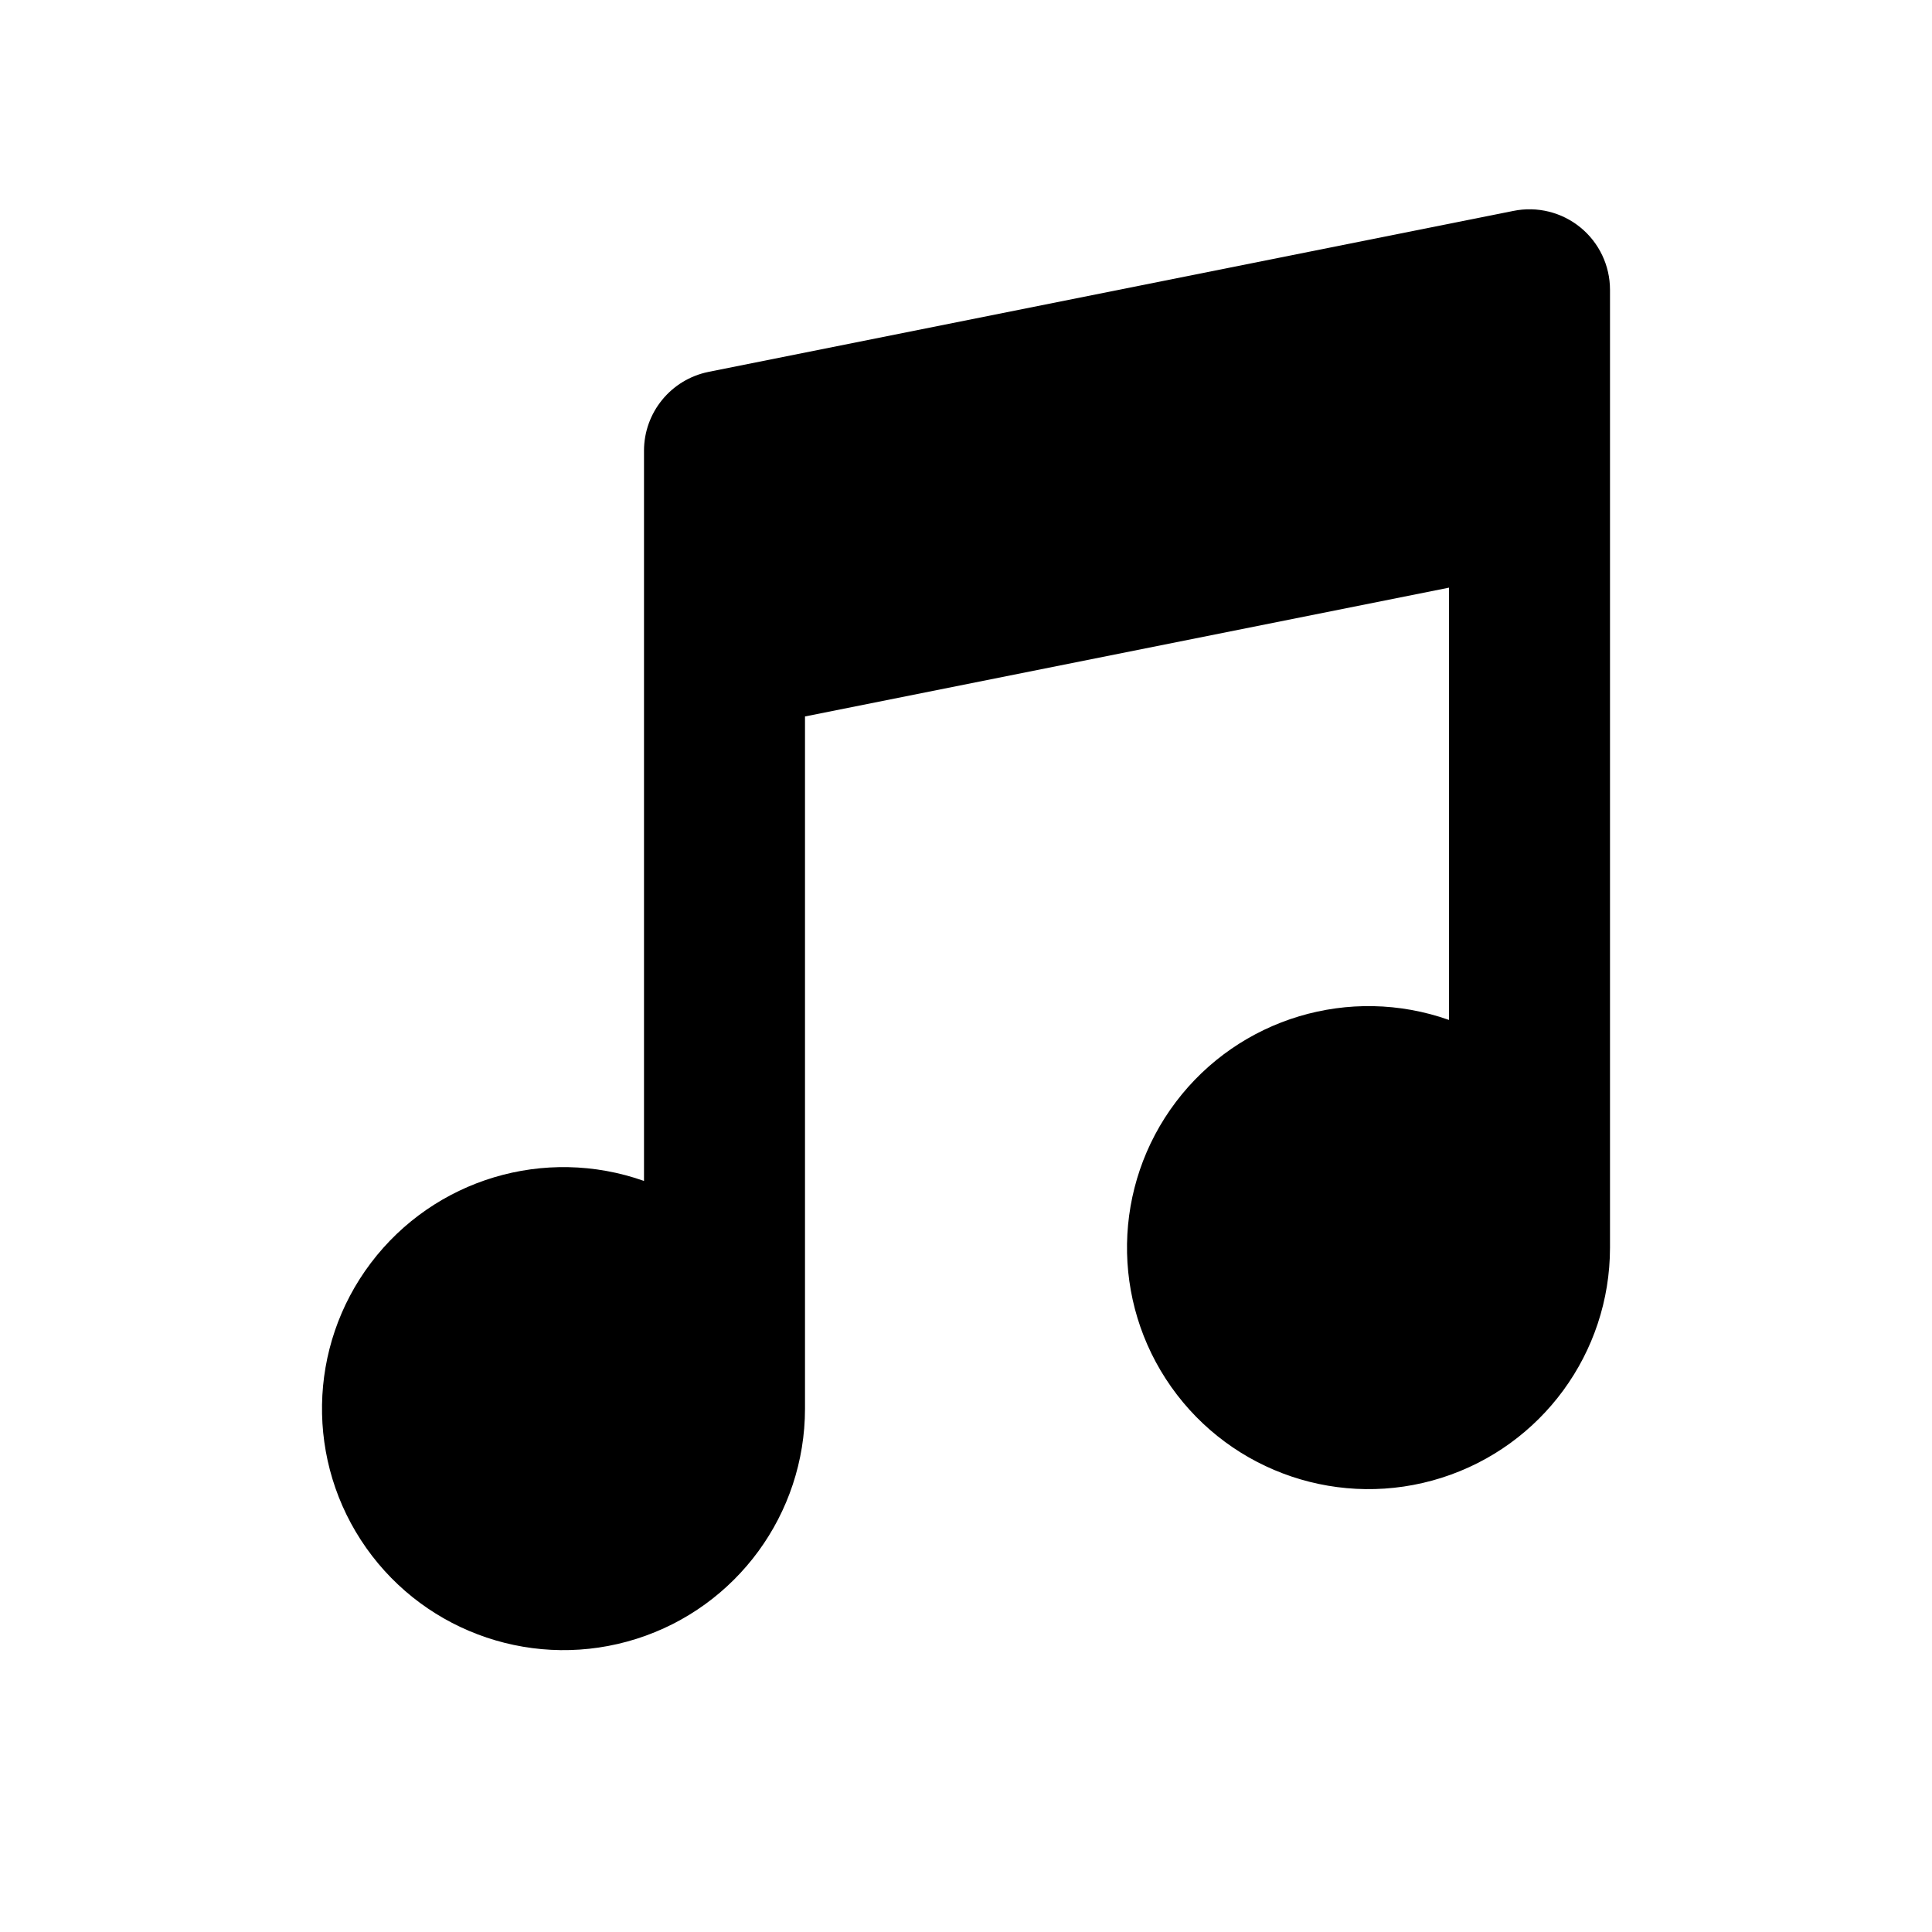
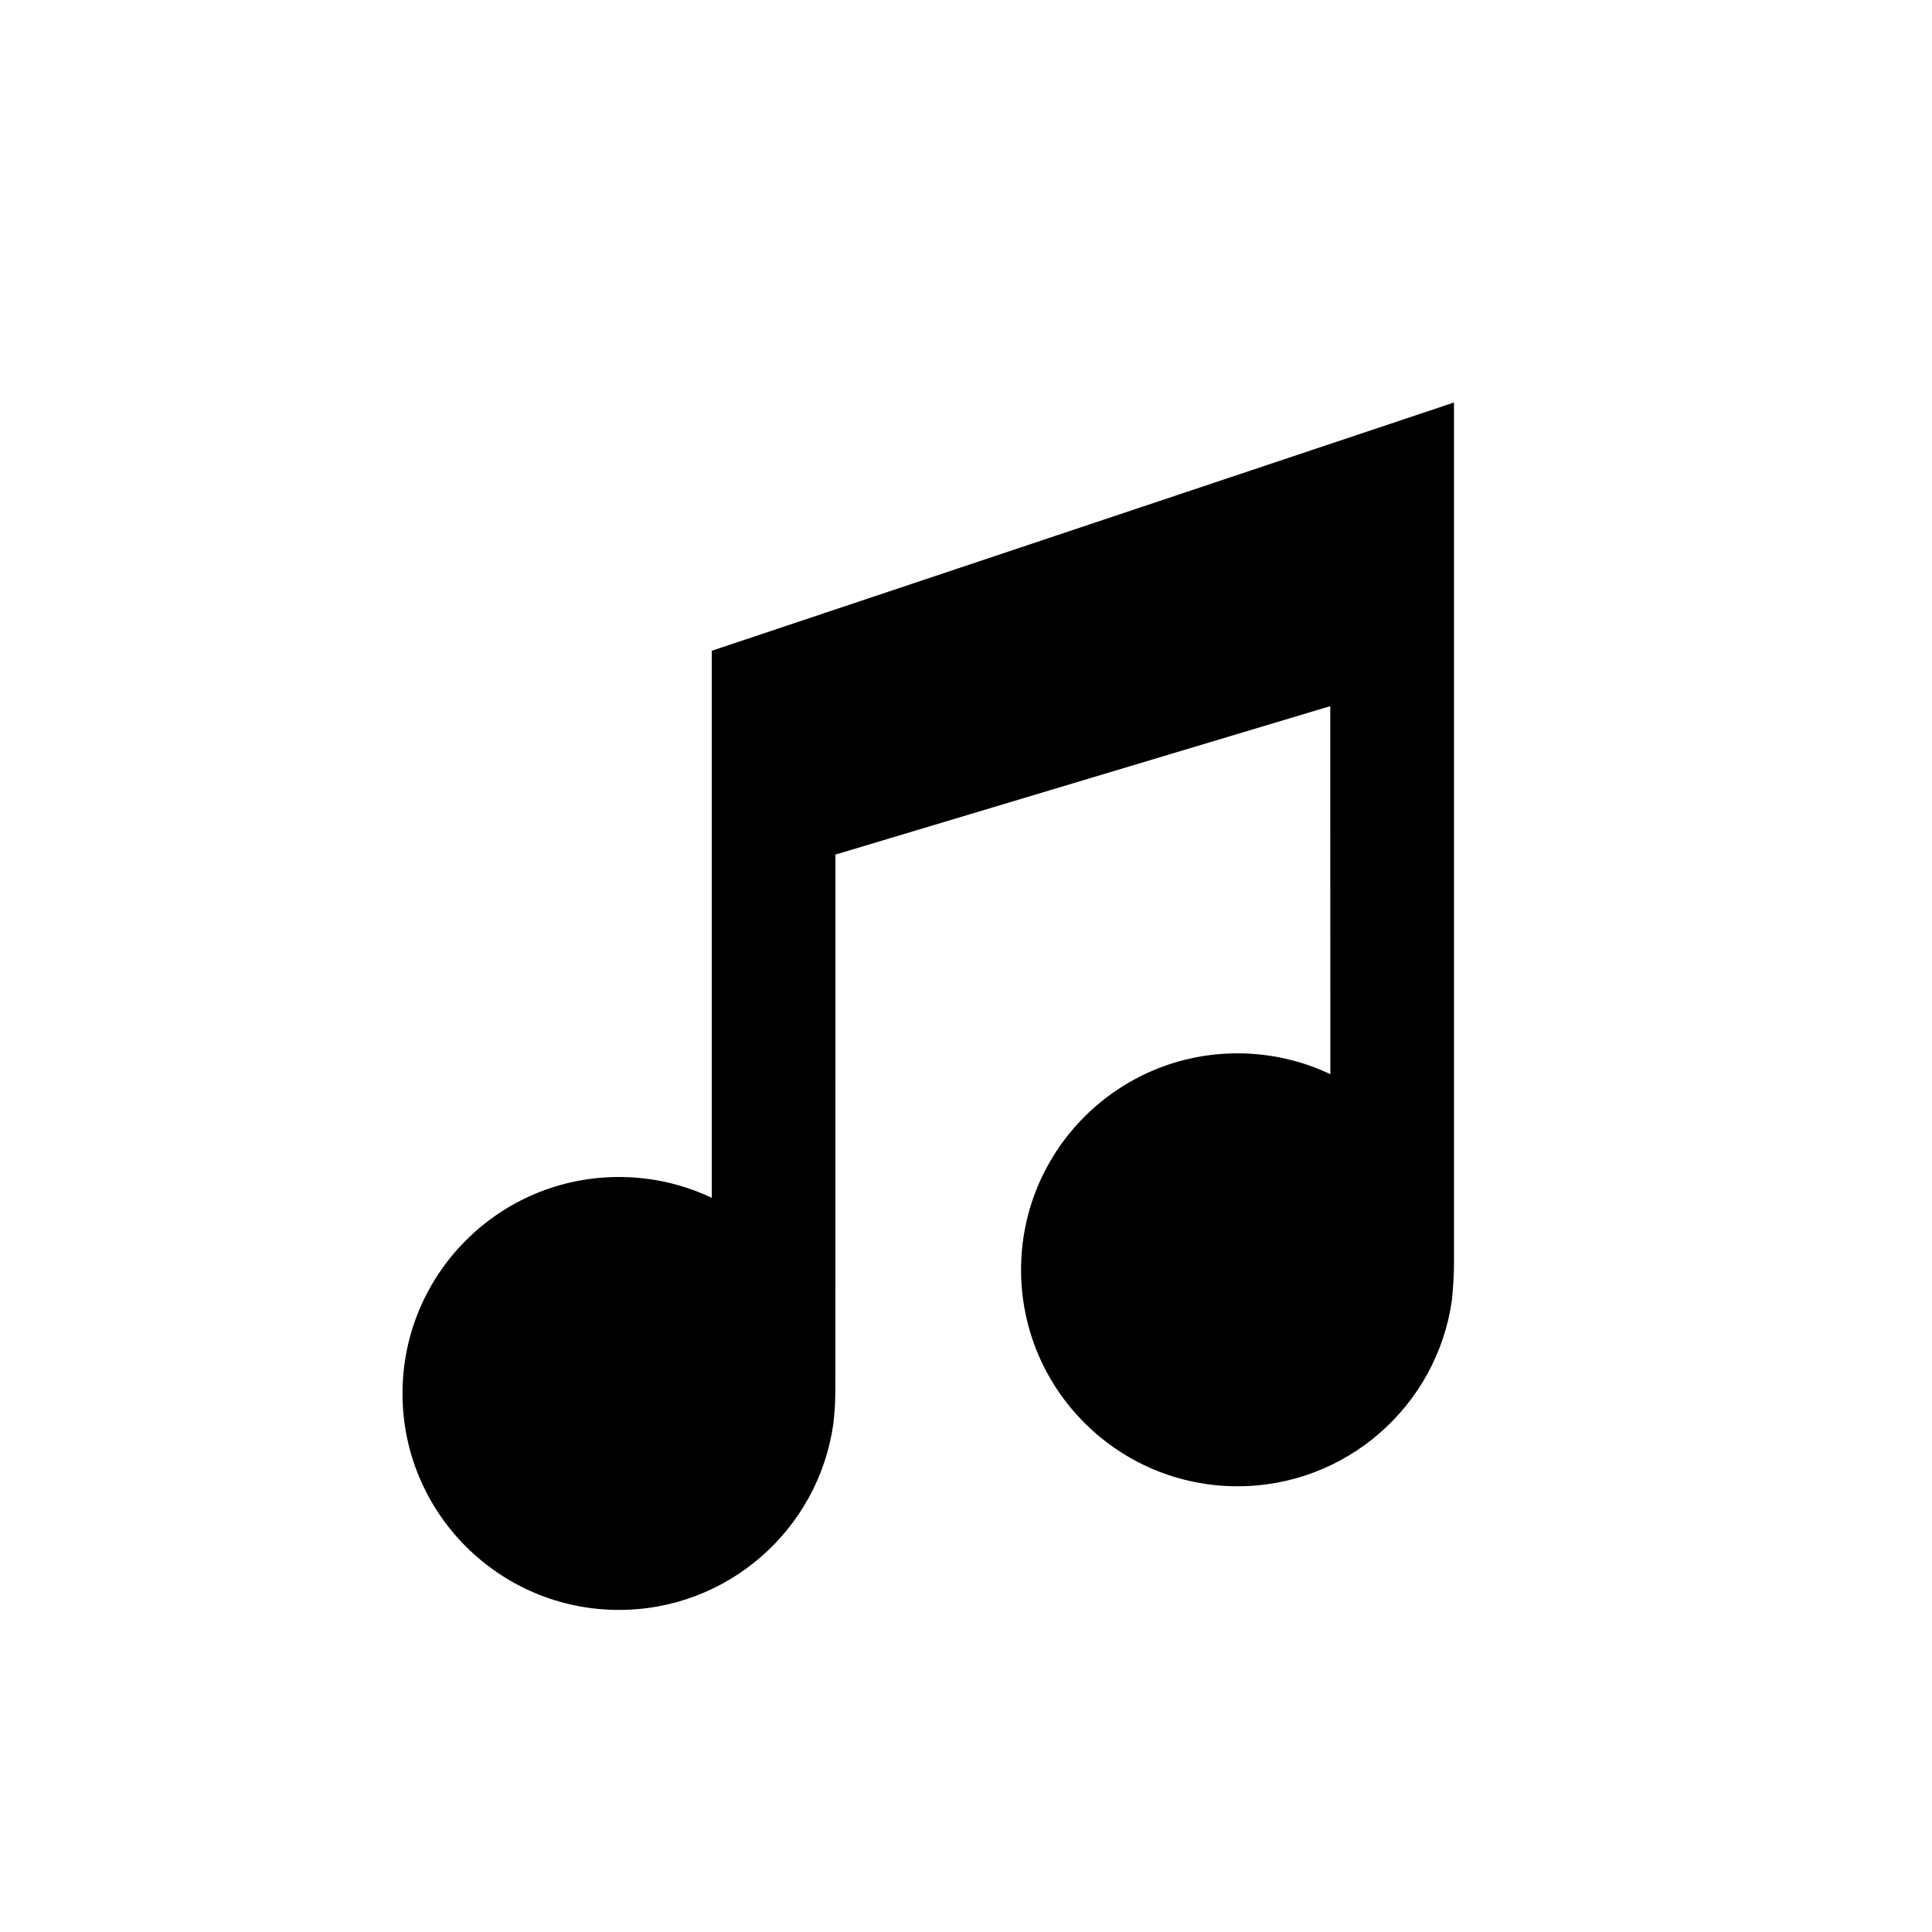
- <svg xmlns="http://www.w3.org/2000/svg" viewBox="0 0 24 24" fill="currentColor">
-   <path d="M20 3.2v12.3a3 3 0 1 1-2-2.83V7.3l-8 1.6v8.6a3 3 0 1 1-2-2.83V5.6a1 1 0 0 1 .8-.98l10-2a1 1 0 0 1 1.2.98z" />
+ <svg xmlns="http://www.w3.org/2000/svg" height="24" viewBox="0 0 24 24" width="24">
+   <path d="m18.062 5c0 6.961 0 10.521 0 10.681-0.0.16-.01.319-.027.478-.187 1.303-1.307 2.304-2.662 2.304-1.485 0-2.689-1.204-2.689-2.689s1.204-2.689 2.689-2.689c.413 0 .804.093 1.153.259l-.001-4.572-6.147 1.844c0 4.309-0 6.532-.001 6.669-.001.137-.009.273-.026.409-.186 1.303-1.307 2.305-2.662 2.305-1.485 0-2.689-1.204-2.689-2.689 0-1.485 1.204-2.689 2.689-2.689.412 0 .803.093 1.153.259l-0-6.796z" fill-rule="evenodd" />
</svg>
